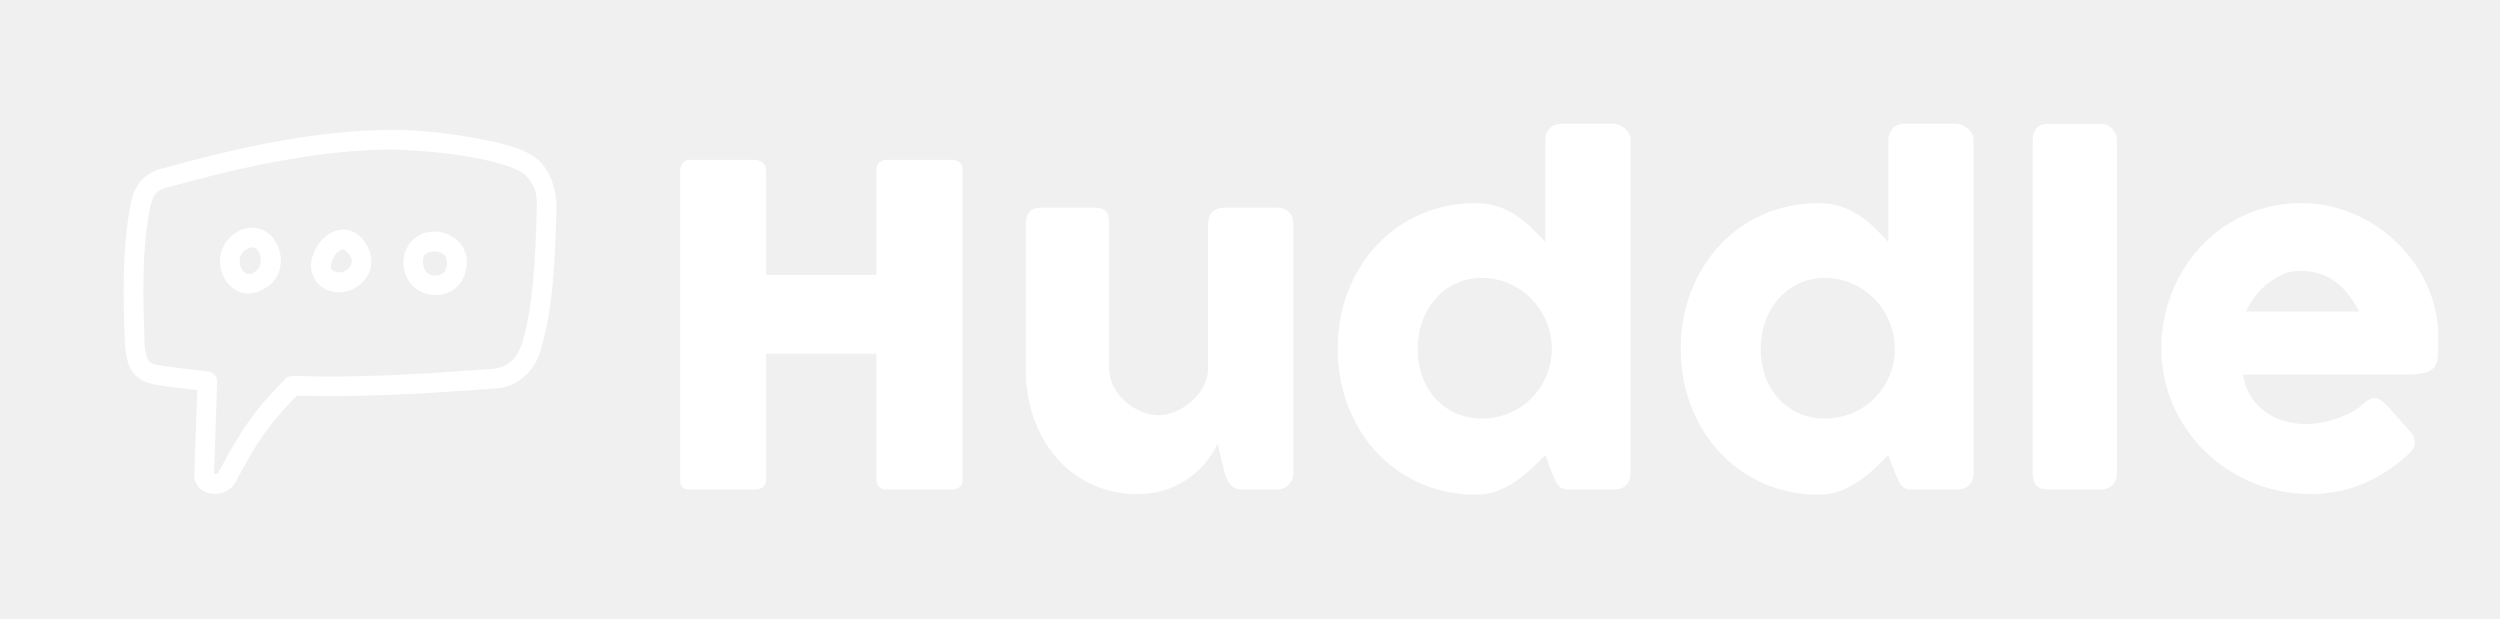
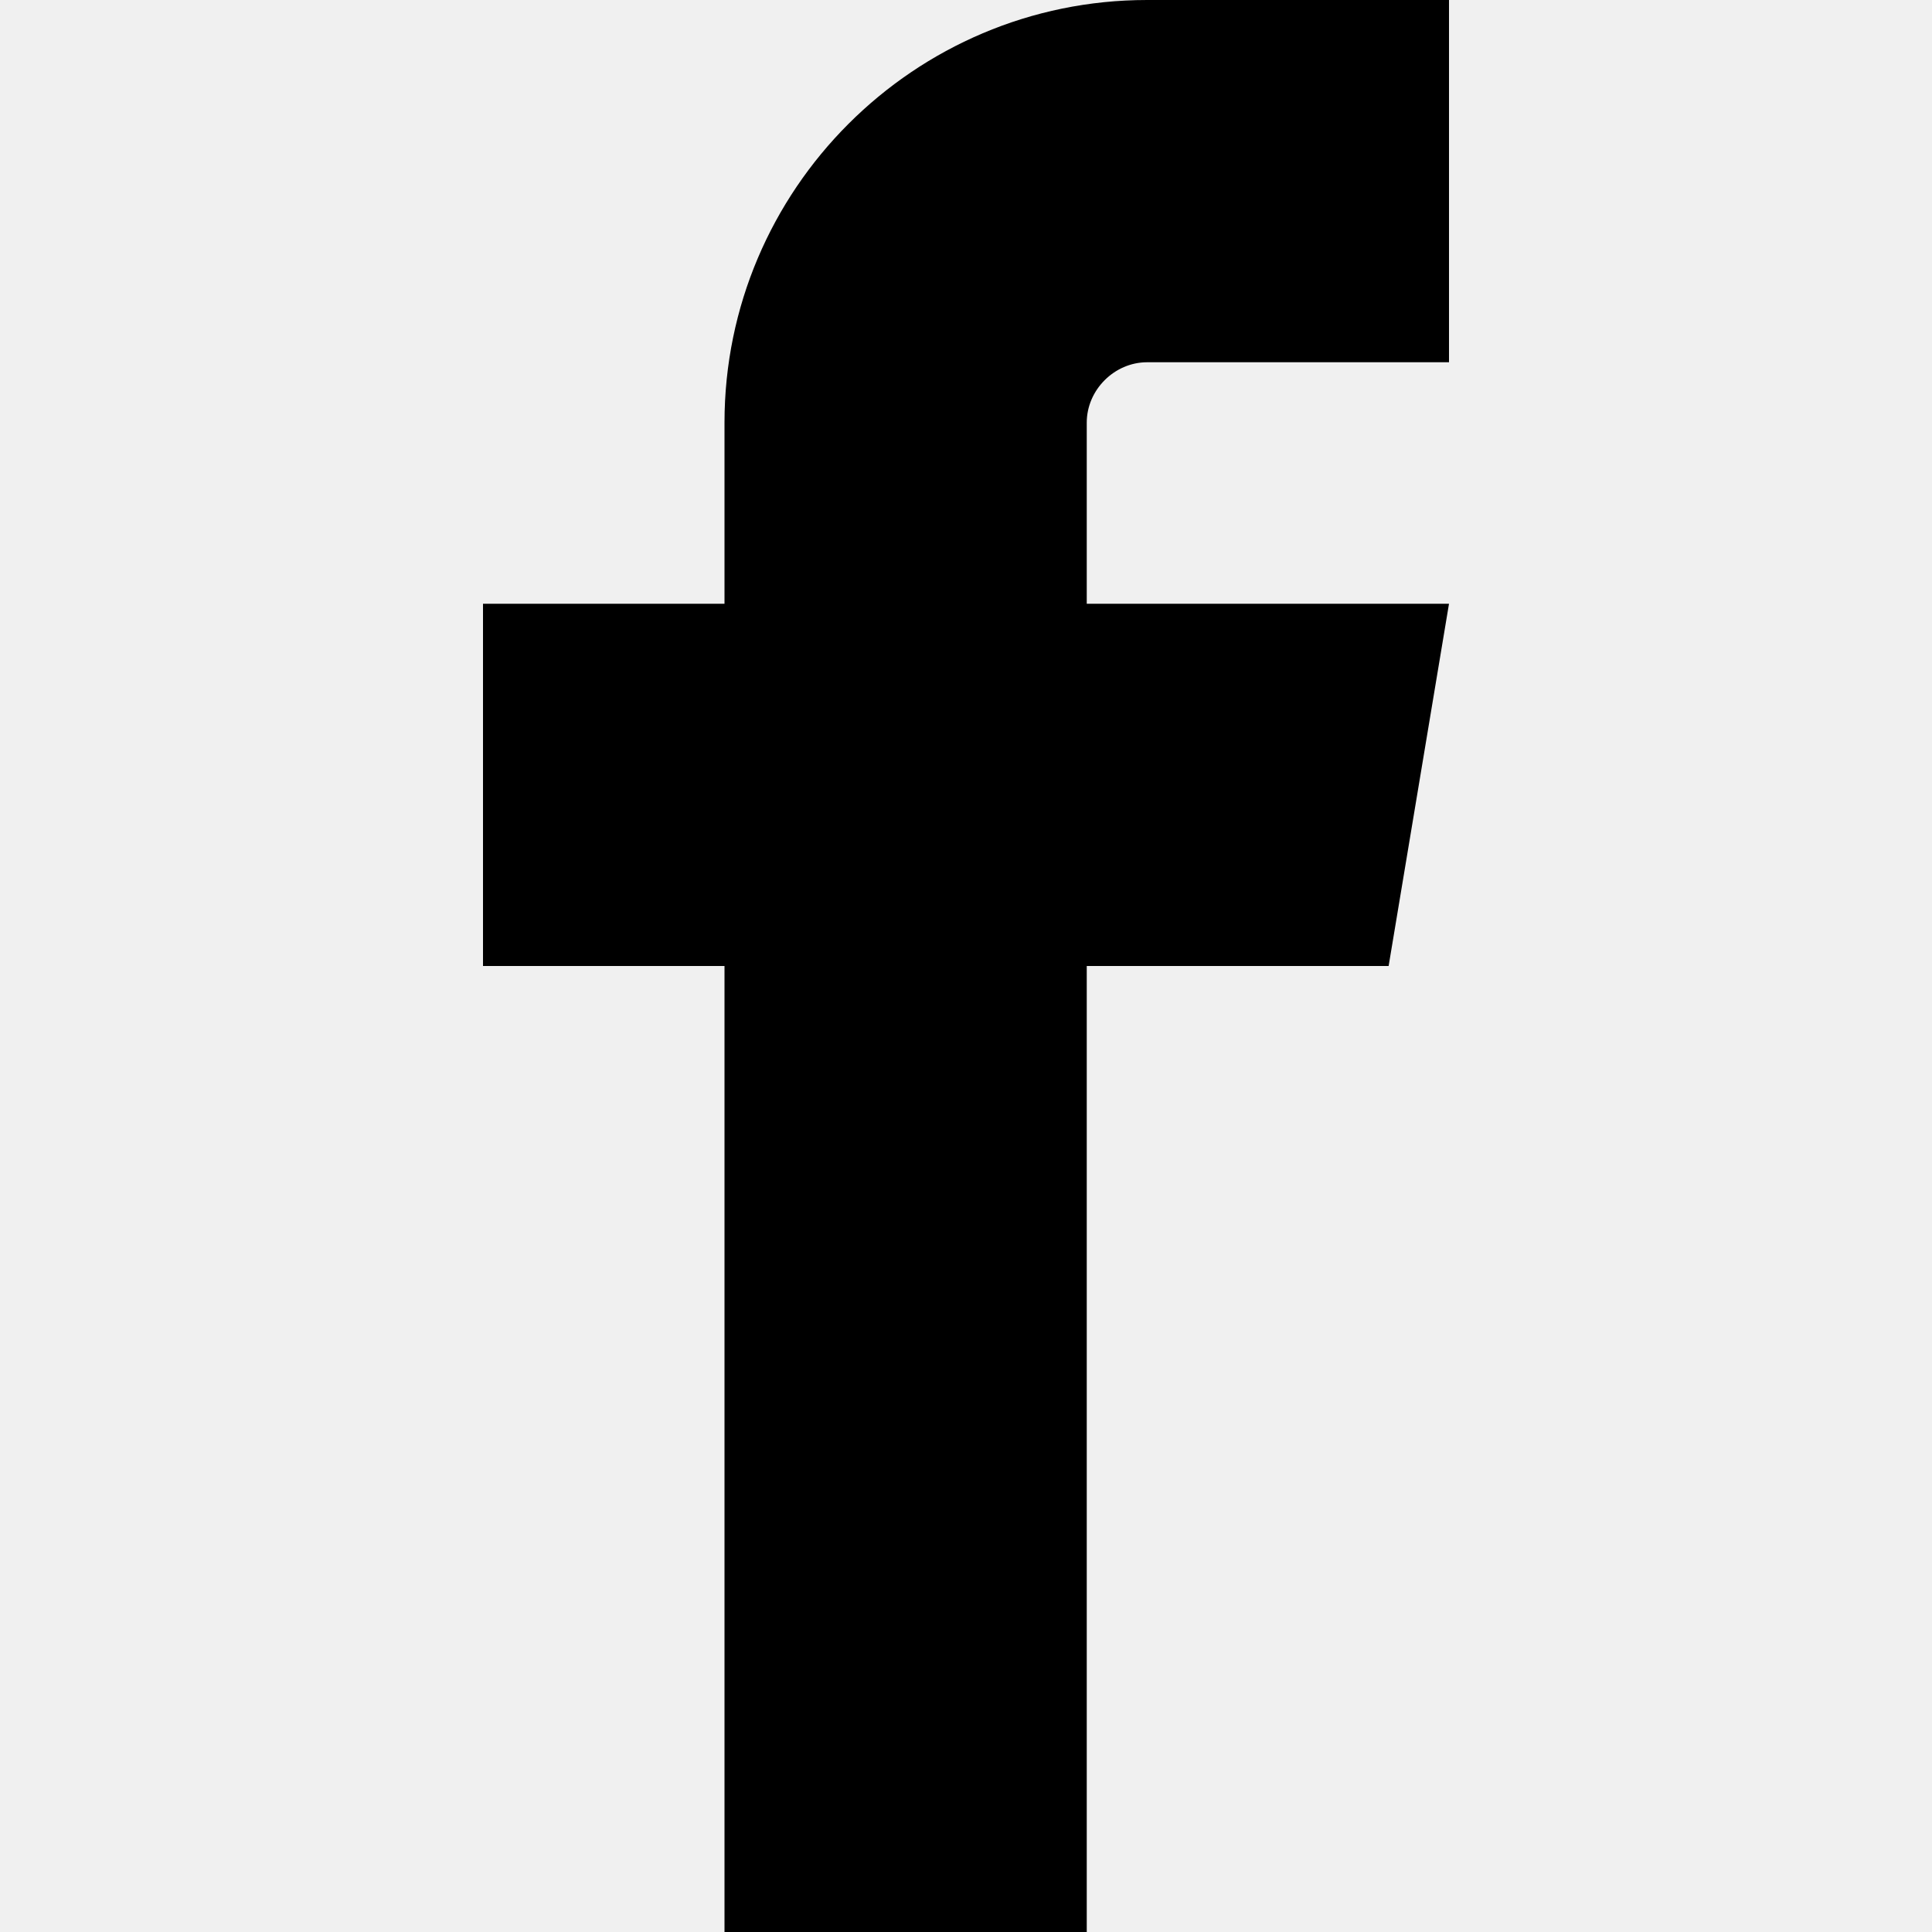
- <svg xmlns="http://www.w3.org/2000/svg" width="264" height="49pt" viewBox="0 0 198 49">
-   <g fill="#fff">
-     <path d="M31.184 10.285c-5.91-.004-12.075 1.328-18.301 3.055-.79.16-1.563.676-1.969 1.316-.375.602-.512 1.207-.629 1.844-.605 3.387-.531 6.715-.406 10.398.027.844.156 1.848.547 2.454.414.613 1.117 1.003 1.96 1.132 1.083.164 2.16.29 3.239.403l-.238 6.656c-.04.527.222.969.543 1.223.289.218.61.316.937.34.656.05 1.43-.235 1.813-.961 1.68-3.235 2.734-4.66 4.832-6.81 5.48.138 10.261-.167 15.672-.57 1.914-.046 3.23-1.613 3.578-2.863 1.035-3.238 1.199-7.234 1.308-11.277.047-1.602-.508-3.172-1.492-4.004-.937-.758-2.066-1.031-3.105-1.312-2.883-.653-5.766-1.004-8.29-1.024zm7.875 2.531c1.039.282 1.957.555 2.53 1.024.966 1.023.934 1.707.923 2.812-.11 3.918-.297 7.723-1.184 10.606-.383 1.074-1.043 1.84-2.3 1.953-5.516.41-10.301.727-15.844.566a.792.792 0 0 0-.582.23c-2.329 2.352-3.52 3.99-5.297 7.407-.04.078-.13.125-.242.133-.07-.004-.102-.063-.106-.113l.238-7.22a.804.804 0 0 0-.695-.8 73.176 73.176 0 0 1-3.871-.477c-.555-.082-.758-.234-.91-.46-.266-.633-.262-1.024-.281-1.63-.126-3.656-.184-6.847.374-10.023.055-.472.231-.953.418-1.351.31-.485.782-.555 1.258-.688 6.086-1.68 12.04-2.937 17.649-2.941 2.75.097 5.633.375 7.922.972zm-21.024 6.192c-.84 1.004-.758 2.367-.11 3.281.34.48.868.863 1.509.95.836.07 1.367-.27 1.937-.657 1.035-.898 1.14-2.469.352-3.605a2.184 2.184 0 0 0-1.696-.946c-.898.008-1.507.407-1.992.977zm9.07-.82c-.835.027-1.511.605-1.925 1.23-.47.71-.746 1.605-.364 2.484.735 1.684 3.274 1.664 4.286-.05.464-.79.347-1.688 0-2.336-.348-.653-.872-1.184-1.633-1.305a1.934 1.934 0 0 0-.364-.023zm7.364.156a2.895 2.895 0 0 0-.778.086c-1.004.27-1.859 1.304-1.73 2.629.066.668.371 1.32.926 1.765.554.45 1.355.649 2.203.477.972-.2 1.578-.985 1.777-1.742.203-.758.153-1.528-.316-2.153a2.655 2.655 0 0 0-2.082-1.062zM19.96 19.586c.184.004.332.062.484.281.34.492.246 1.235-.097 1.535-.34.297-.555.325-.707.305-.149-.023-.301-.125-.438-.316-.258-.368-.336-.961.008-1.387.18-.242.516-.395.75-.418zm7.254.172c.027.004.355.195.512.488.156.293.183.563.035.813-.442.75-1.38.546-1.52.222-.055-.125-.015-.625.242-1.011.258-.391.578-.536.73-.512zm8.082.57c.047.067.164.492.074.828-.09.34-.238.547-.598.621-.46.098-.718 0-.914-.156-.191-.156-.324-.422-.351-.707-.07-.703.183-.867.586-.973.465-.117.992.086 1.203.387zm0 0M53.867 13.434a.892.892 0 0 1 .219-.536.665.665 0 0 1 .535-.238h5.223c.176 0 .36.074.547.219a.68.68 0 0 1 .28.555v8.336h8.74v-8.336a.768.768 0 0 1 .793-.773h5.151c.235 0 .438.058.614.175.176.117.265.305.265.562V38c0 .258-.078.45-.23.578-.152.129-.352.195-.598.195h-5.203a.845.845 0 0 1-.574-.195c-.145-.129-.219-.32-.219-.578v-9.988h-8.738V38c0 .246-.078.438-.238.57-.157.137-.371.203-.641.203h-5.172c-.492 0-.742-.23-.754-.687zm48.11 25.039a1.1 1.1 0 0 1-.485.246 2.422 2.422 0 0 1-.484.054h-2.656c-.211 0-.391-.039-.543-.113a1.197 1.197 0 0 1-.387-.308 1.842 1.842 0 0 1-.266-.442 3.71 3.71 0 0 1-.176-.508l-.543-2.25c-.175.364-.433.774-.765 1.239a6.65 6.65 0 0 1-1.274 1.3 7.077 7.077 0 0 1-1.847 1.02c-.715.277-1.535.414-2.461.414-1.336 0-2.55-.258-3.64-.773a8.372 8.372 0 0 1-2.79-2.11c-.765-.89-1.36-1.933-1.781-3.12a11.327 11.327 0 0 1-.633-3.81V17.797c0-.445.094-.785.29-1.012.19-.23.5-.344.921-.344h4.063c.503 0 .847.086 1.039.254.187.172.28.5.28.996v11.446c0 .504.114.98.34 1.433a4.282 4.282 0 0 0 2.18 2.012c.477.2.961.3 1.454.3.421 0 .859-.1 1.308-.3.453-.2.867-.465 1.25-.797.379-.336.695-.73.942-1.18.246-.453.367-.93.367-1.433v-11.43c0-.199.039-.398.113-.597a.963.963 0 0 1 .344-.457c.152-.094.297-.16.43-.196.136-.035.292-.05.468-.05h3.973c.504 0 .867.12 1.09.367.222.246.336.578.336.988v19.676c0 .222-.051.425-.153.613a1.091 1.091 0 0 1-.41.441zm20.414-2.426c-.317.316-.668.656-1.047 1.02-.383.363-.801.703-1.258 1.019-.457.316-.95.578-1.477.785a4.714 4.714 0 0 1-1.707.305c-1.593 0-3.062-.297-4.402-.895a10.537 10.537 0 0 1-3.465-2.453c-.969-1.039-1.722-2.262-2.27-3.668-.542-1.406-.816-2.918-.816-4.535 0-1.629.274-3.145.817-4.547.546-1.398 1.3-2.617 2.27-3.656a10.403 10.403 0 0 1 3.464-2.445c1.34-.59 2.809-.887 4.402-.887a5.32 5.32 0 0 1 1.77.281 6.49 6.49 0 0 1 1.457.719c.441.297.844.625 1.215.996.367.367.719.73 1.047 1.082v-8.04c0-.374.113-.69.34-.948.23-.258.574-.387 1.03-.387h3.958c.152 0 .312.035.48.098.172.066.328.156.469.273.14.117.254.258.34.422.09.164.133.344.133.543v26.289c0 .902-.473 1.355-1.422 1.355h-3.45c-.234 0-.414-.03-.542-.09a.826.826 0 0 1-.325-.253 1.64 1.64 0 0 1-.238-.422c-.07-.168-.16-.367-.266-.59zm-10.114-8.422c0 .773.121 1.496.364 2.172a5.142 5.142 0 0 0 1.027 1.75c.445.492.98.883 1.61 1.168.624.289 1.32.43 2.081.43.75 0 1.457-.133 2.121-.403.66-.27 1.239-.64 1.73-1.117a5.616 5.616 0 0 0 1.188-1.68 5.541 5.541 0 0 0 .5-2.074v-.246c0-.75-.14-1.465-.421-2.145a5.712 5.712 0 0 0-1.168-1.793 5.555 5.555 0 0 0-1.758-1.222 5.326 5.326 0 0 0-2.192-.45c-.761 0-1.457.15-2.082.45a4.827 4.827 0 0 0-1.609 1.223 5.497 5.497 0 0 0-1.027 1.792 6.341 6.341 0 0 0-.364 2.145zm37.278 8.422c-.317.316-.664.656-1.047 1.02-.38.363-.797.703-1.254 1.019-.457.316-.95.578-1.48.785a4.693 4.693 0 0 1-1.704.305c-1.593 0-3.062-.297-4.406-.895a10.561 10.561 0 0 1-3.46-2.453c-.97-1.039-1.727-2.262-2.27-3.668-.547-1.406-.817-2.918-.817-4.535 0-1.629.27-3.145.817-4.547a11.299 11.299 0 0 1 2.27-3.656 10.427 10.427 0 0 1 3.46-2.445c1.344-.59 2.813-.887 4.406-.887.645 0 1.235.094 1.766.281a6.52 6.52 0 0 1 1.46.719c.438.297.845.625 1.212.996.37.367.719.73 1.047 1.082v-8.04c0-.374.117-.69.343-.948.23-.258.57-.387 1.028-.387h3.957c.152 0 .312.035.484.098.168.066.324.156.465.273.14.117.258.258.344.422.09.164.133.344.133.543v26.289c0 .902-.477 1.355-1.426 1.355h-3.446c-.234 0-.417-.03-.546-.09a.855.855 0 0 1-.325-.253 1.764 1.764 0 0 1-.238-.422c-.07-.168-.156-.367-.262-.59zm-10.11-8.422c0 .773.121 1.496.36 2.172a5.214 5.214 0 0 0 1.03 1.75c.446.492.981.883 1.606 1.168.63.289 1.325.43 2.086.43a5.55 5.55 0 0 0 2.118-.403 5.36 5.36 0 0 0 1.734-1.117 5.616 5.616 0 0 0 1.187-1.68 5.541 5.541 0 0 0 .5-2.074v-.246a5.656 5.656 0 0 0-1.594-3.938 5.468 5.468 0 0 0-1.757-1.222 5.295 5.295 0 0 0-2.188-.45c-.761 0-1.457.15-2.086.45a4.851 4.851 0 0 0-1.605 1.223 5.577 5.577 0 0 0-1.031 1.792 6.436 6.436 0 0 0-.36 2.145zm21.54-16.477c0-.375.093-.691.28-.949.188-.258.512-.386.97-.386h4.308c.117 0 .238.03.367.097.13.063.25.152.36.27.113.117.207.258.28.422.079.164.118.347.118.546v26.27c0 .445-.129.785-.379 1.012-.254.23-.578.343-.976.343h-4.079c-.457 0-.78-.113-.968-.343-.188-.227-.282-.567-.282-1.012zm29.609 24.954a11.67 11.67 0 0 1-3.48 2.222c-1.29.535-2.657.801-4.098.801-1.606 0-3.121-.293-4.551-.879a11.8 11.8 0 0 1-3.766-2.437 11.656 11.656 0 0 1-2.566-3.664c-.633-1.407-.95-2.938-.95-4.59 0-1.032.126-2.032.38-3 .25-.965.609-1.871 1.07-2.715a11.743 11.743 0 0 1 1.687-2.332 10.792 10.792 0 0 1 4.899-2.996c.96-.282 1.976-.422 3.043-.422.972 0 1.914.129 2.832.387a11.04 11.04 0 0 1 4.781 2.777 11.35 11.35 0 0 1 1.723 2.156c.48.777.851 1.61 1.117 2.496.262.883.394 1.797.394 2.735 0 .609-.007 1.105-.027 1.492-.016.387-.105.695-.27.926-.164.226-.437.386-.82.472-.379.09-.941.133-1.68.133h-12.66c.118.75.356 1.379.715 1.883.356.504.77.906 1.238 1.203.47.3.97.512 1.497.64a6.294 6.294 0 0 0 1.492.196c.422 0 .855-.043 1.3-.133a8.748 8.748 0 0 0 1.293-.351 7.331 7.331 0 0 0 1.145-.508c.344-.196.625-.399.836-.61.187-.152.348-.265.48-.34a.86.86 0 0 1 .434-.117c.152 0 .309.055.465.16.16.106.336.258.535.458l1.863 2.109c.13.152.211.289.246.414.036.121.055.25.055.379a.977.977 0 0 1-.195.605c-.13.168-.281.32-.457.45zm-8.457-14.649c-.457 0-.899.09-1.328.274-.426.18-.829.421-1.204.726a6.37 6.37 0 0 0-1.011 1.04 6.486 6.486 0 0 0-.73 1.179h8.988a10.599 10.599 0 0 0-.801-1.266 5.564 5.564 0 0 0-.985-1.023 4.295 4.295 0 0 0-1.265-.684c-.477-.164-1.031-.246-1.664-.246zm0 0" />
-   </g>
+ <svg xmlns="http://www.w3.org/2000/svg" version="1.1" width="32" height="32" viewBox="0 0 32 32">
+   <path d="M19 6h5v-6h-5c-3.86 0-7 3.14-7 7v3h-4v6h4v16h6v-16h5l1-6h-6v-3c0-0.542 0.458-1 1-1z" />
</svg>
